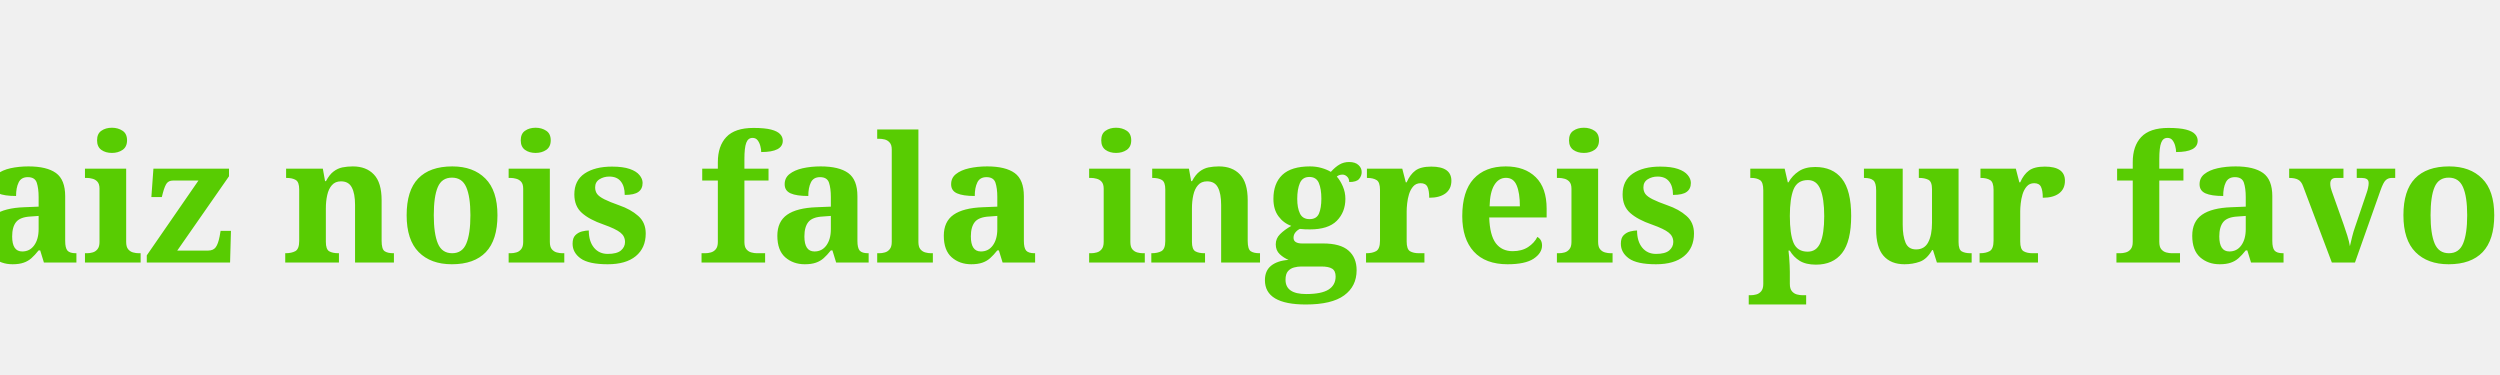
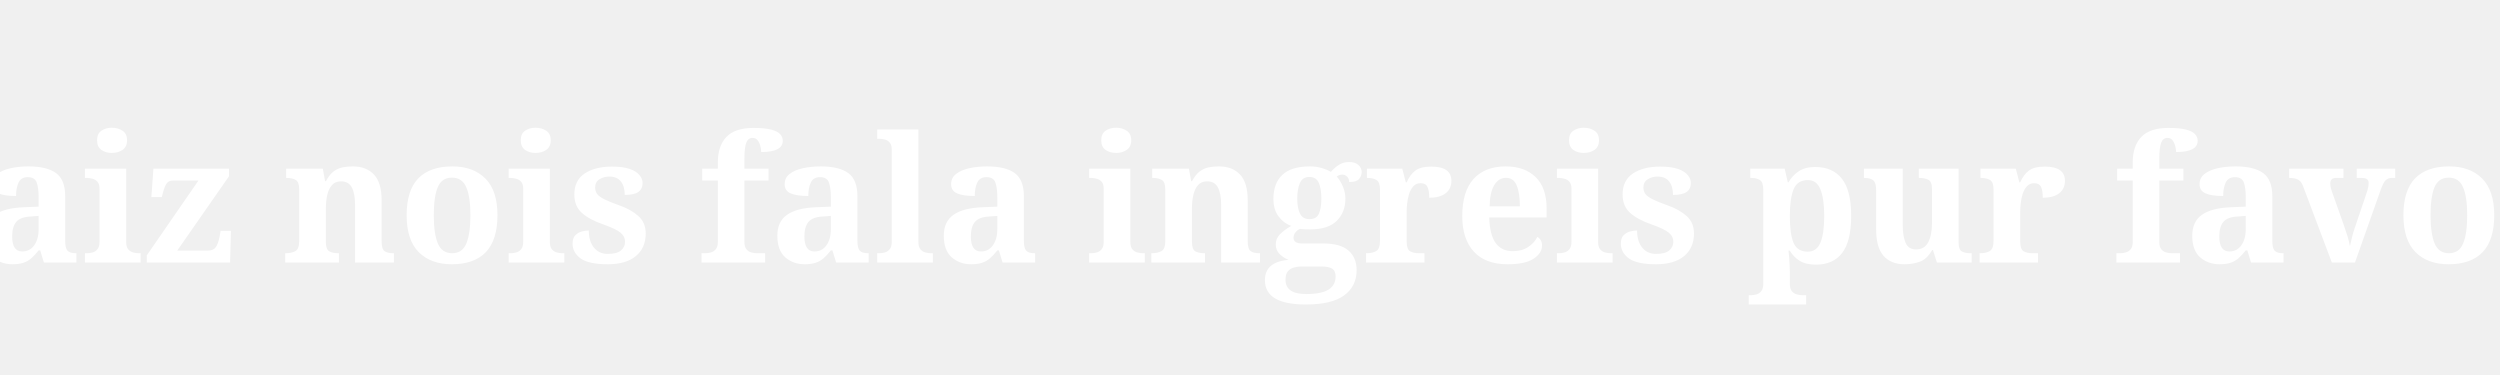
<svg xmlns="http://www.w3.org/2000/svg" viewBox="0 0 400 60">
-   <text x="200" y="42" text-anchor="middle" font-family="Georgia, serif" font-size="28" font-weight="bold" fill="#58CC02">faiz nois fala ingreis pur favor</text>
+   <text x="200" y="42" text-anchor="middle" font-family="Georgia, serif" font-size="28" font-weight="bold" fill="#ffffff">faiz nois fala ingreis pur favor</text>
</svg>
